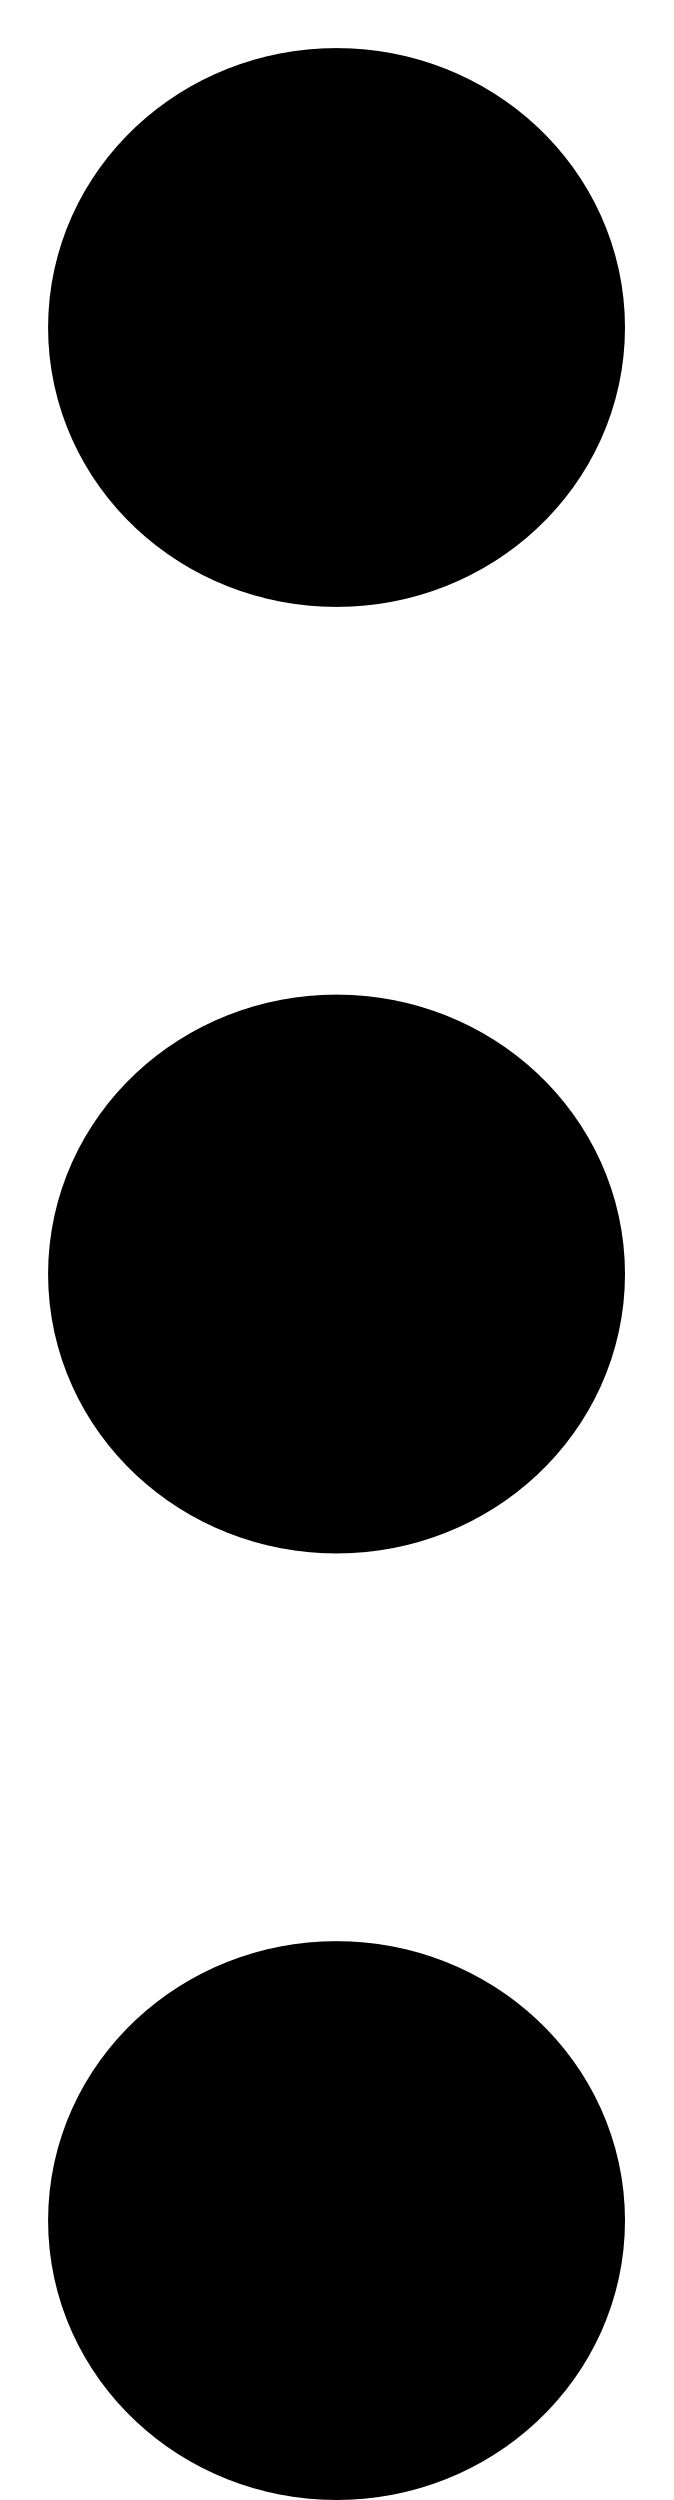
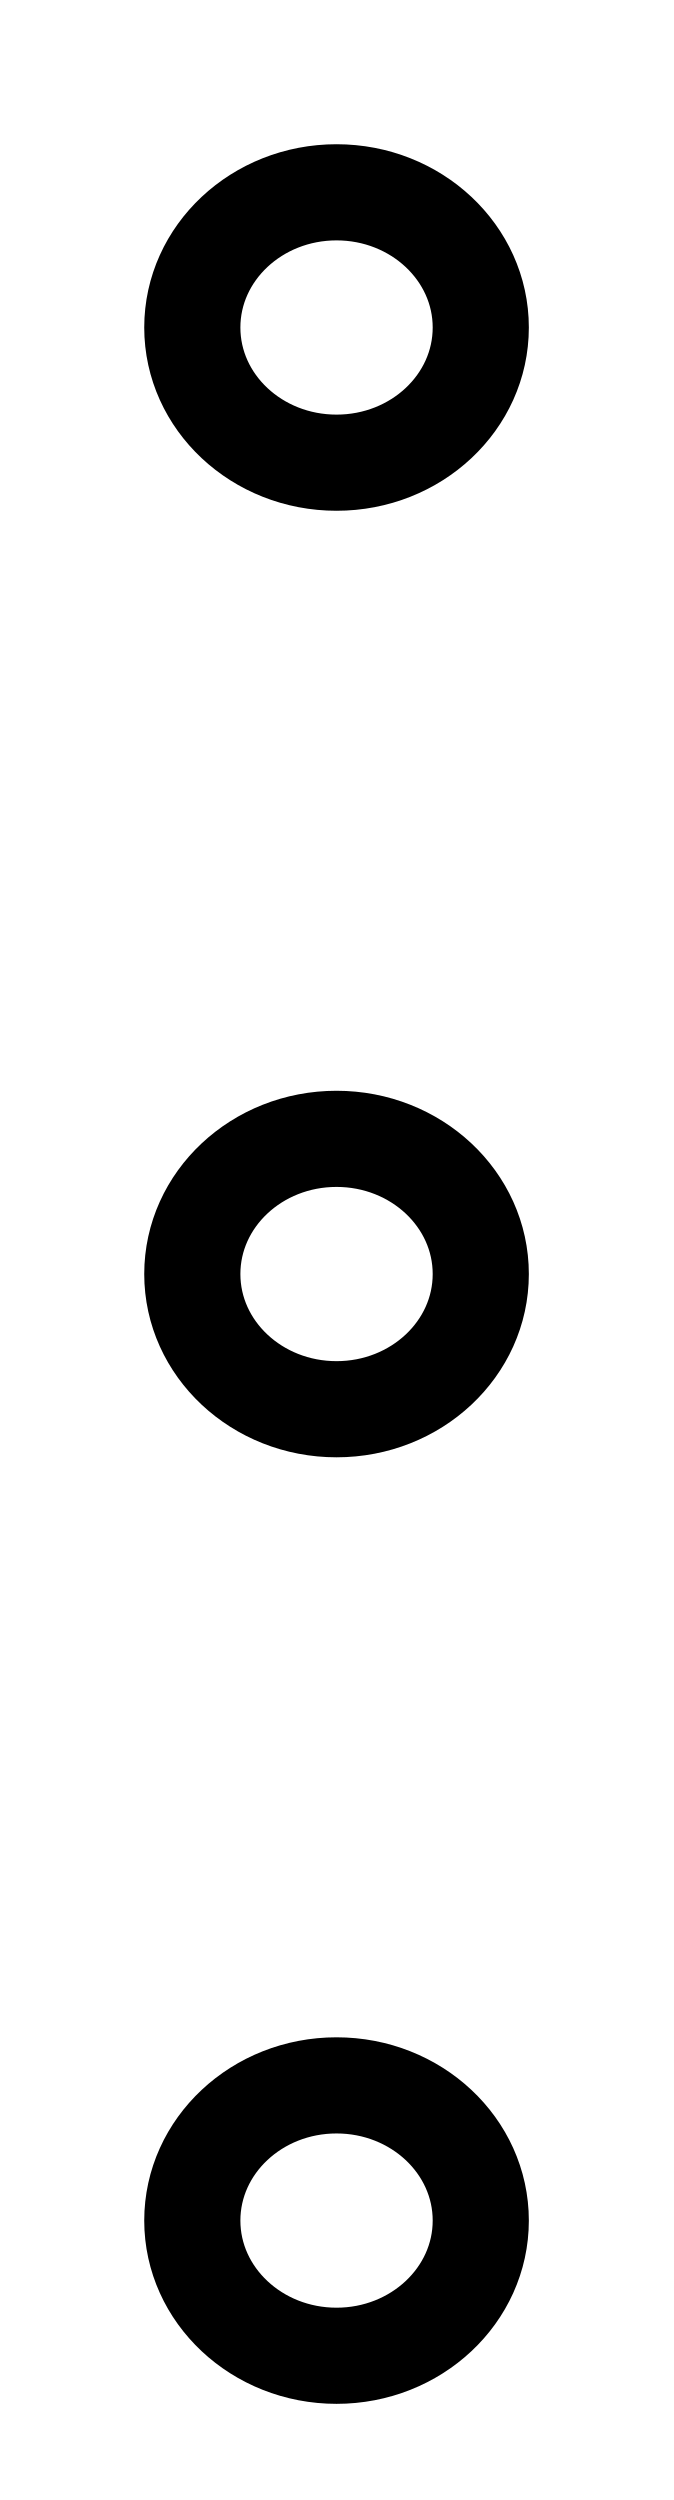
<svg xmlns="http://www.w3.org/2000/svg" width="7" height="26" viewBox="0 0 7 26" fill="none">
-   <path d="M3.5 11.844C4.328 11.844 5 12.473 5 13.25C5 14.027 4.328 14.656 3.5 14.656C2.672 14.656 2 14.027 2 13.25C2 12.473 2.672 11.844 3.5 11.844Z" stroke="black" stroke-width="3" stroke-linecap="round" stroke-linejoin="round" />
-   <path d="M3.5 21.688C4.328 21.688 5 22.317 5 23.094C5 23.87 4.328 24.5 3.5 24.5C2.672 24.5 2 23.87 2 23.094C2 22.317 2.672 21.688 3.5 21.688Z" stroke="black" stroke-width="3" stroke-linecap="round" stroke-linejoin="round" />
-   <path d="M3.5 2C4.328 2 5 2.63 5 3.406C5 4.183 4.328 4.812 3.5 4.812C2.672 4.812 2 4.183 2 3.406C2 2.63 2.672 2 3.5 2Z" stroke="black" stroke-width="3" stroke-linecap="round" stroke-linejoin="round" />
+   <path d="M3.5 11.844C4.328 11.844 5 12.473 5 13.25C5 14.027 4.328 14.656 3.5 14.656C2.672 14.656 2 14.027 2 13.25C2 12.473 2.672 11.844 3.5 11.844Z" stroke="black" strokeWidth="3" strokeLinecap="round" strokeLinejoin="round" />
+   <path d="M3.5 21.688C4.328 21.688 5 22.317 5 23.094C5 23.87 4.328 24.5 3.5 24.5C2.672 24.5 2 23.87 2 23.094C2 22.317 2.672 21.688 3.5 21.688Z" stroke="black" strokeWidth="3" strokeLinecap="round" strokeLinejoin="round" />
+   <path d="M3.5 2C4.328 2 5 2.63 5 3.406C5 4.183 4.328 4.812 3.5 4.812C2.672 4.812 2 4.183 2 3.406C2 2.63 2.672 2 3.5 2Z" stroke="black" strokeWidth="3" strokeLinecap="round" strokeLinejoin="round" />
</svg>
